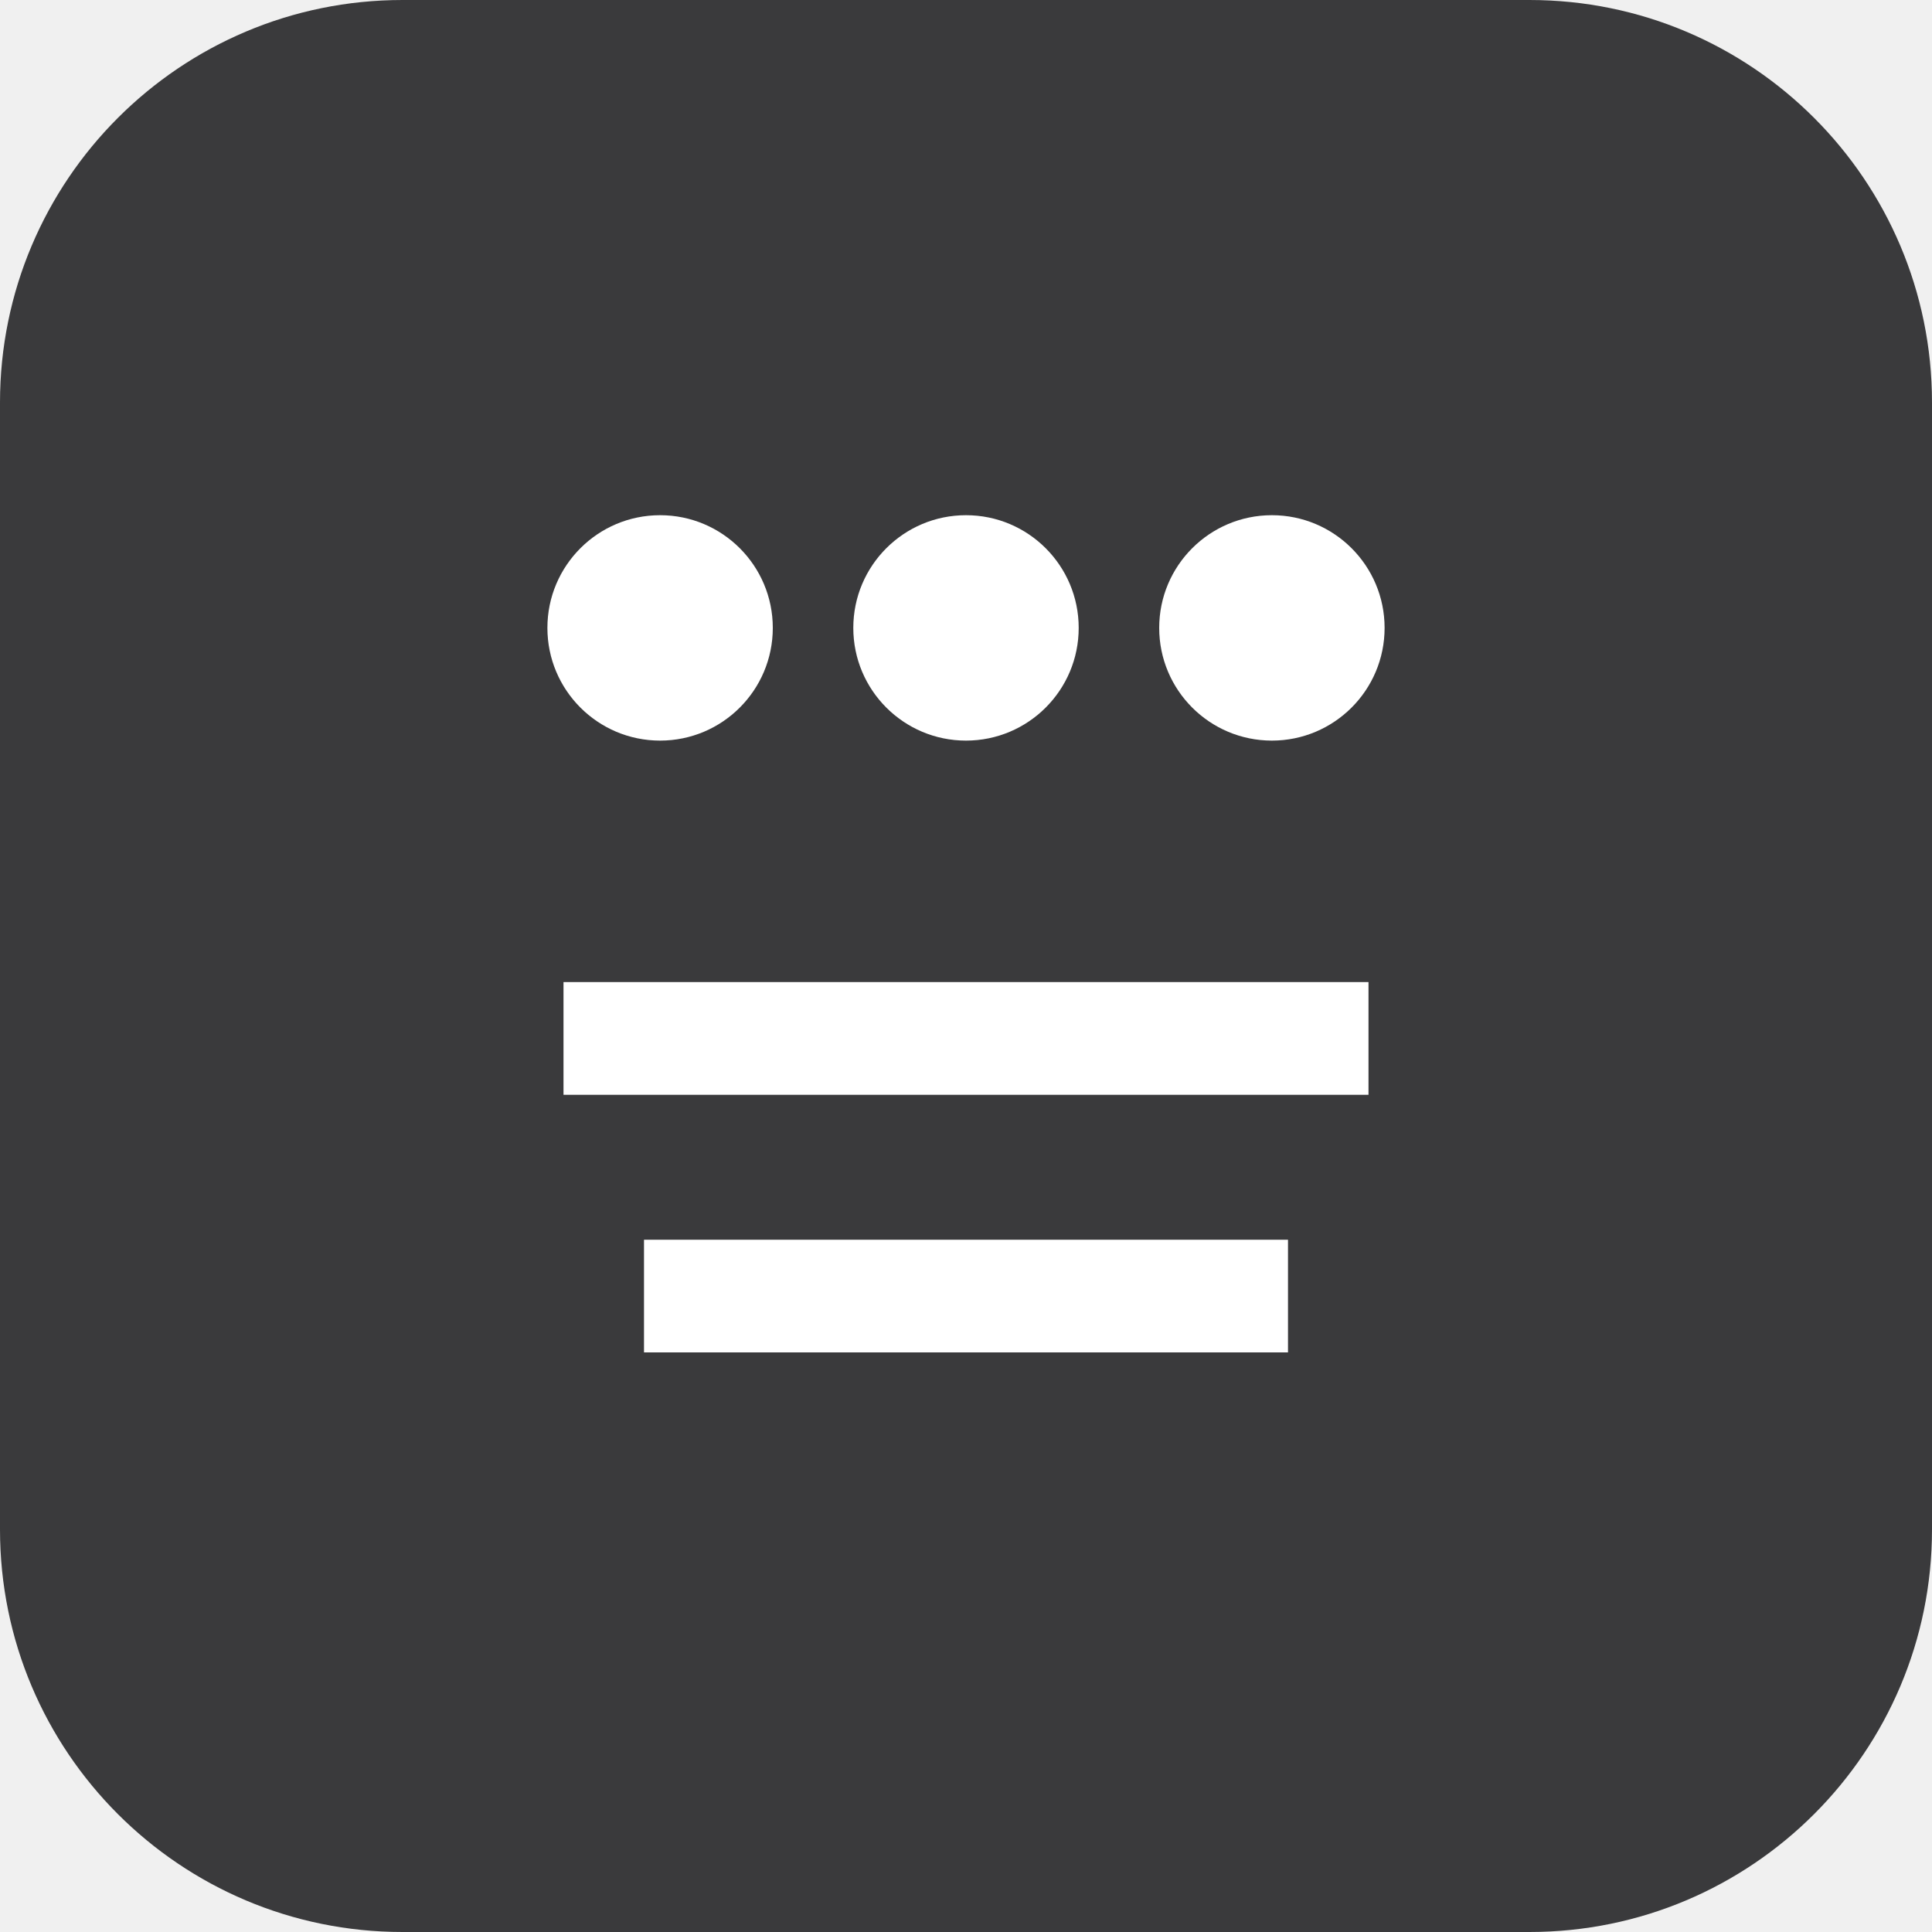
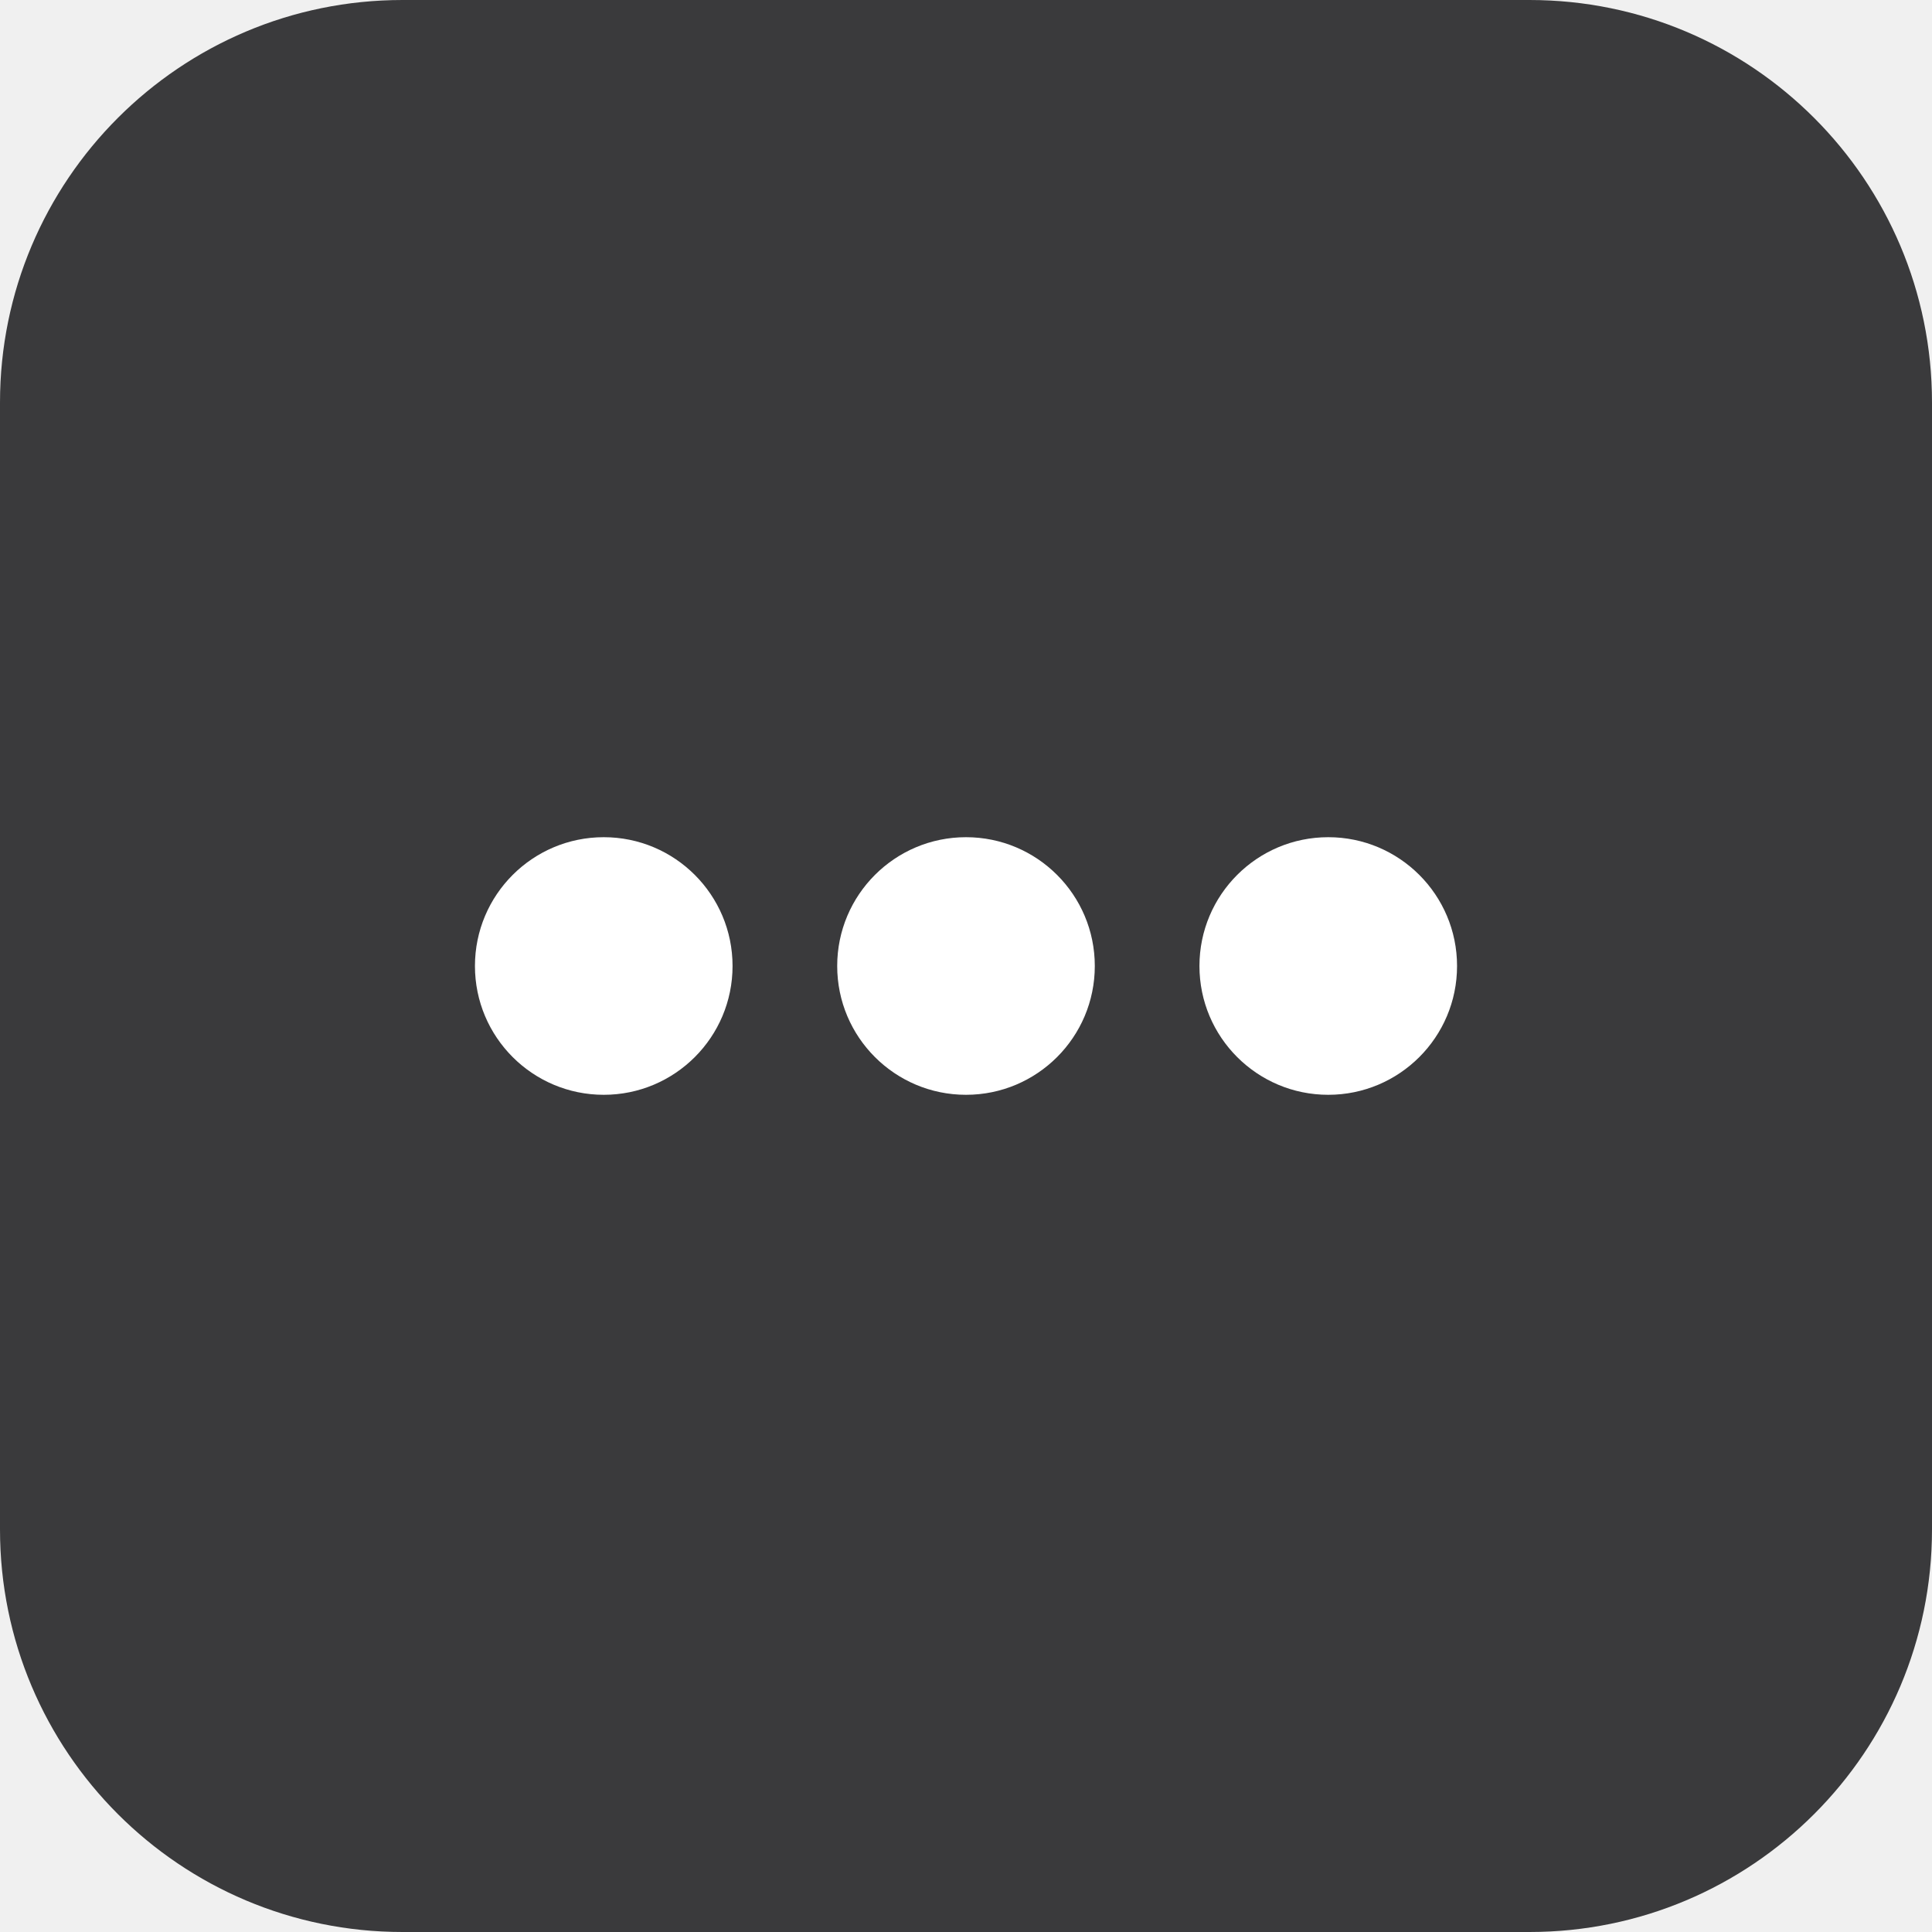
<svg xmlns="http://www.w3.org/2000/svg" viewBox="0 0 24 24" width="24" height="24" fill="none">
  <rect width="24" height="24" rx="5" fill="#3A3A3C" />
-   <path fill="#fff" d="M8.2 9.2a1.4 1.4 0 1 1 0-2.8 1.4 1.4 0 0 1 0 2.8zm3.8 0a1.4 1.4 0 1 1 0-2.8 1.4 1.4 0 0 1 0 2.8zm3.8 0a1.4 1.4 0 1 1 0-2.8 1.4 1.4 0 0 1 0 2.8zM7 12.2h10v1.4H7v-1.4zm1 3.2h8v1.4H8v-1.4z" />
+   <circle cx="7.5" cy="12" r="1.6" fill="#fff" />
+   <circle cx="12" cy="12" r="1.6" fill="#fff" />
+   <circle cx="16.5" cy="12" r="1.6" fill="#fff" />
</svg>
